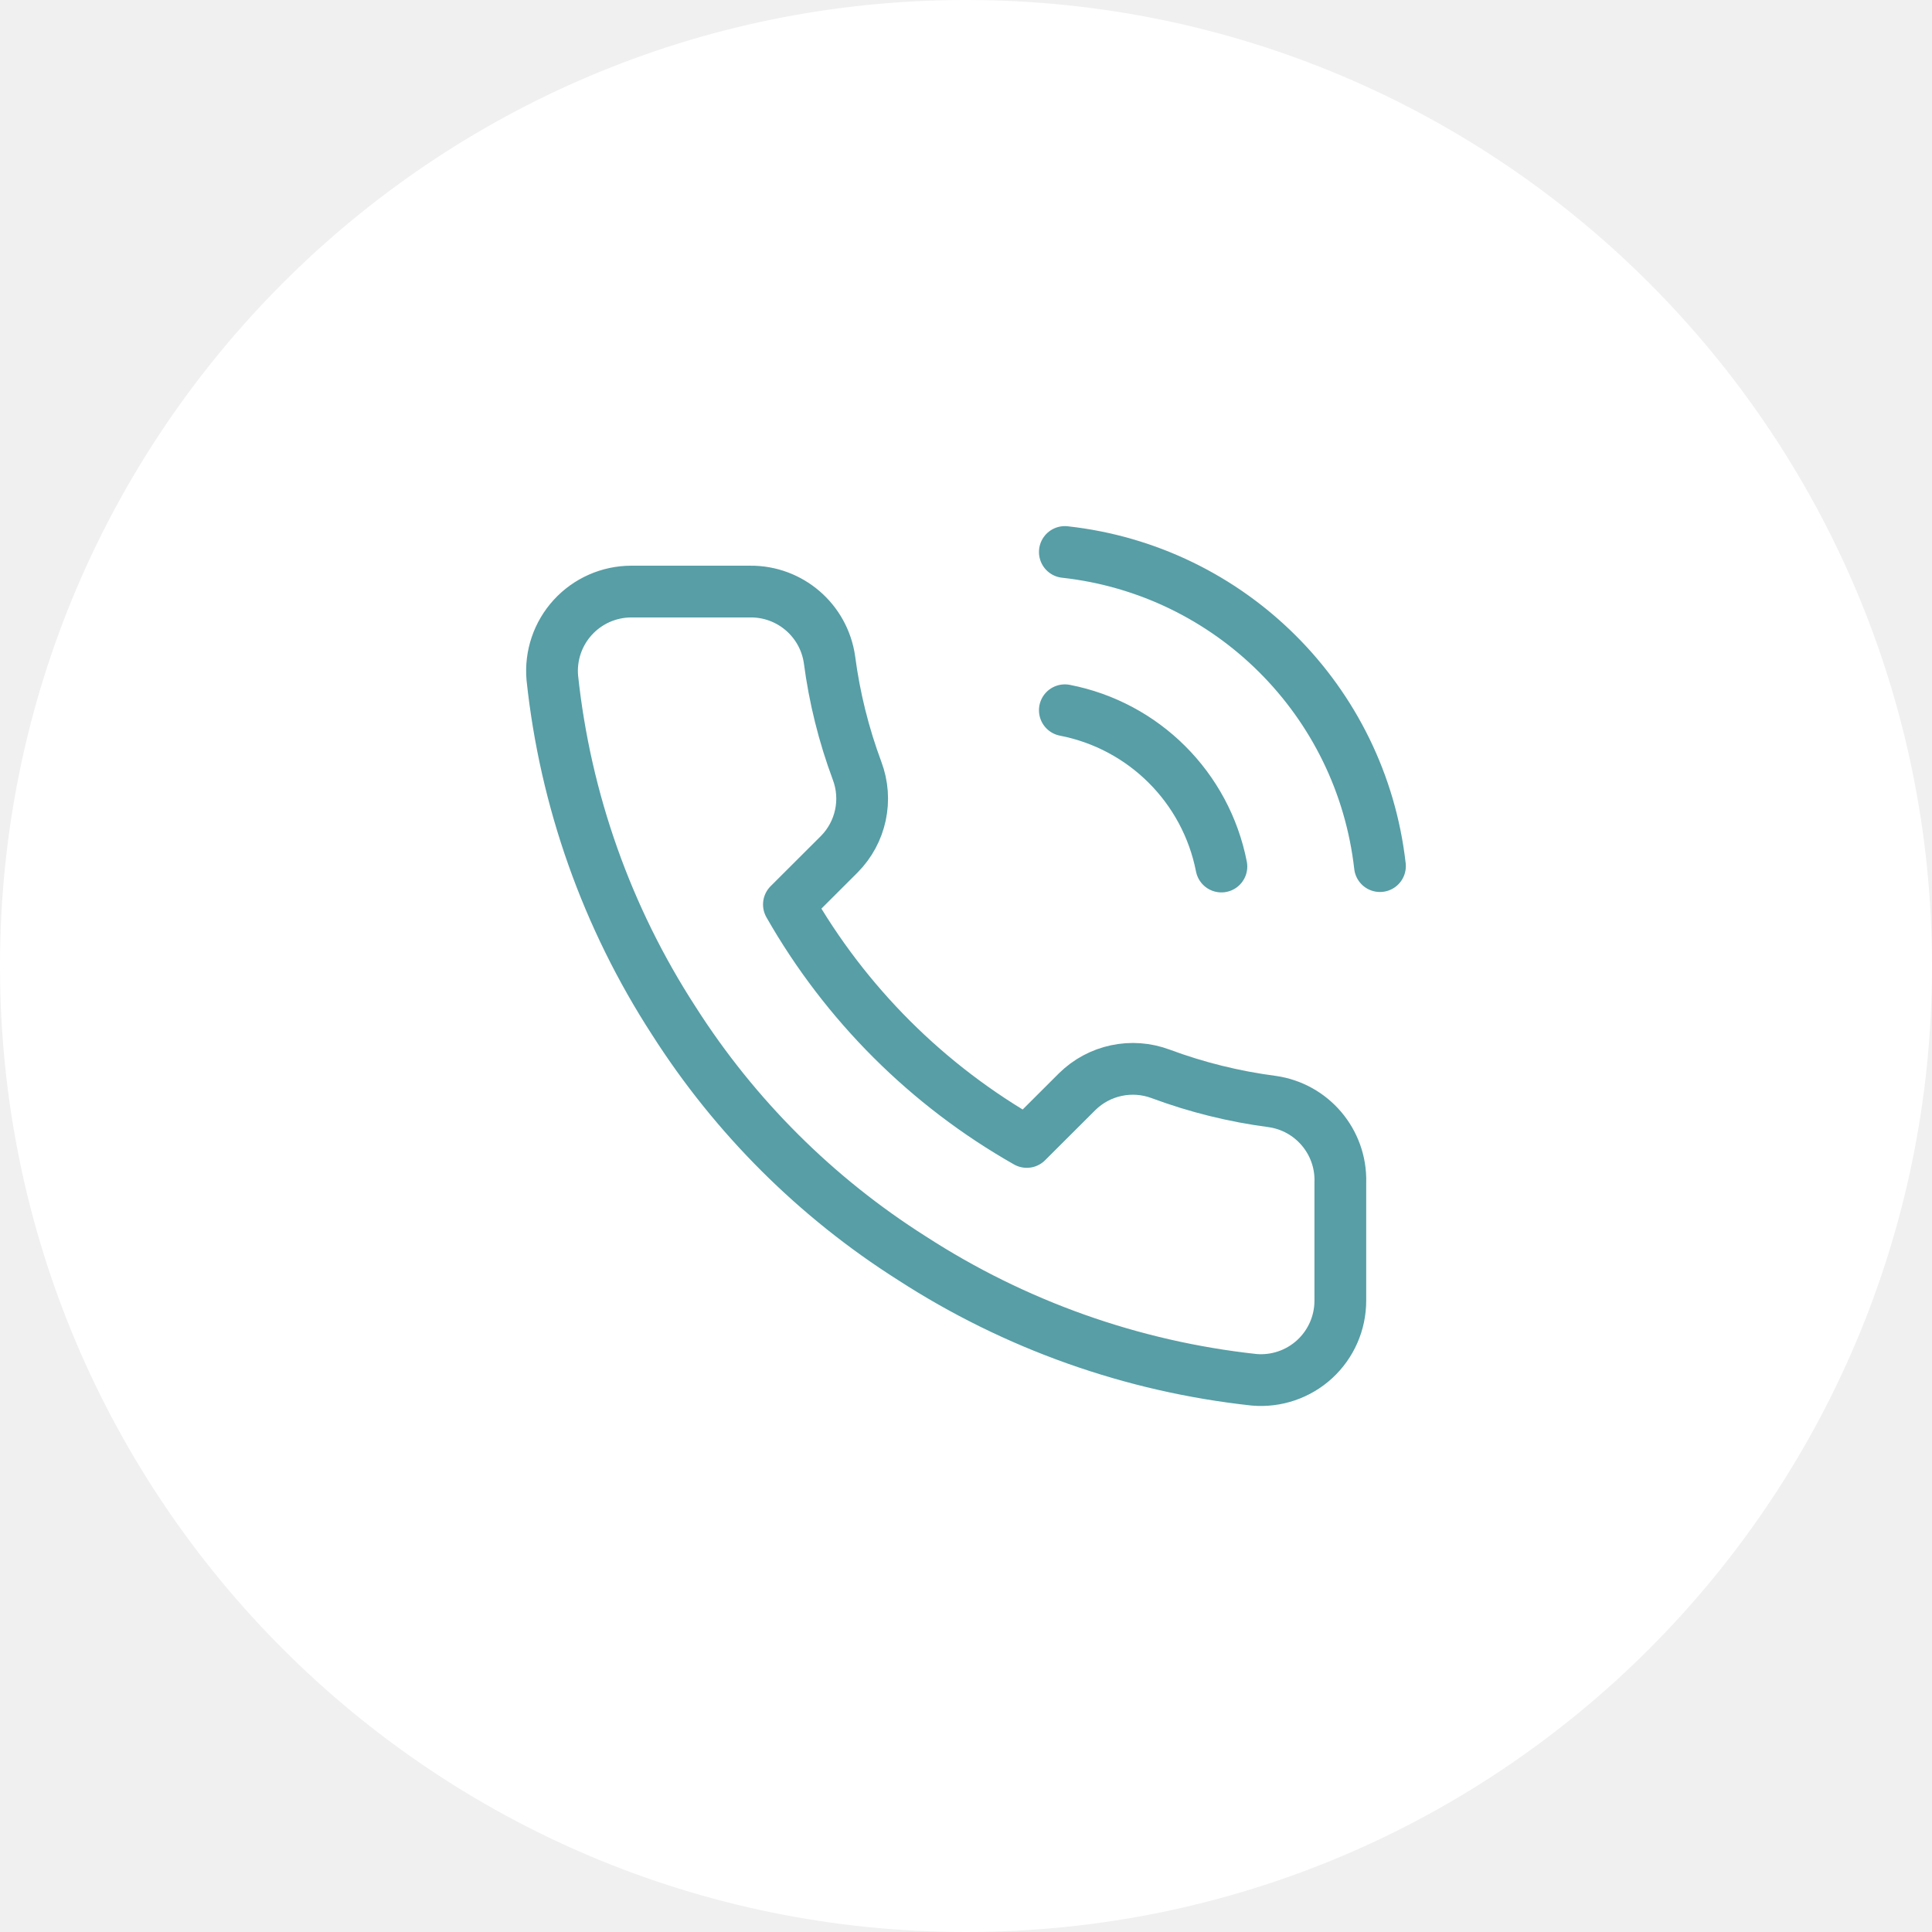
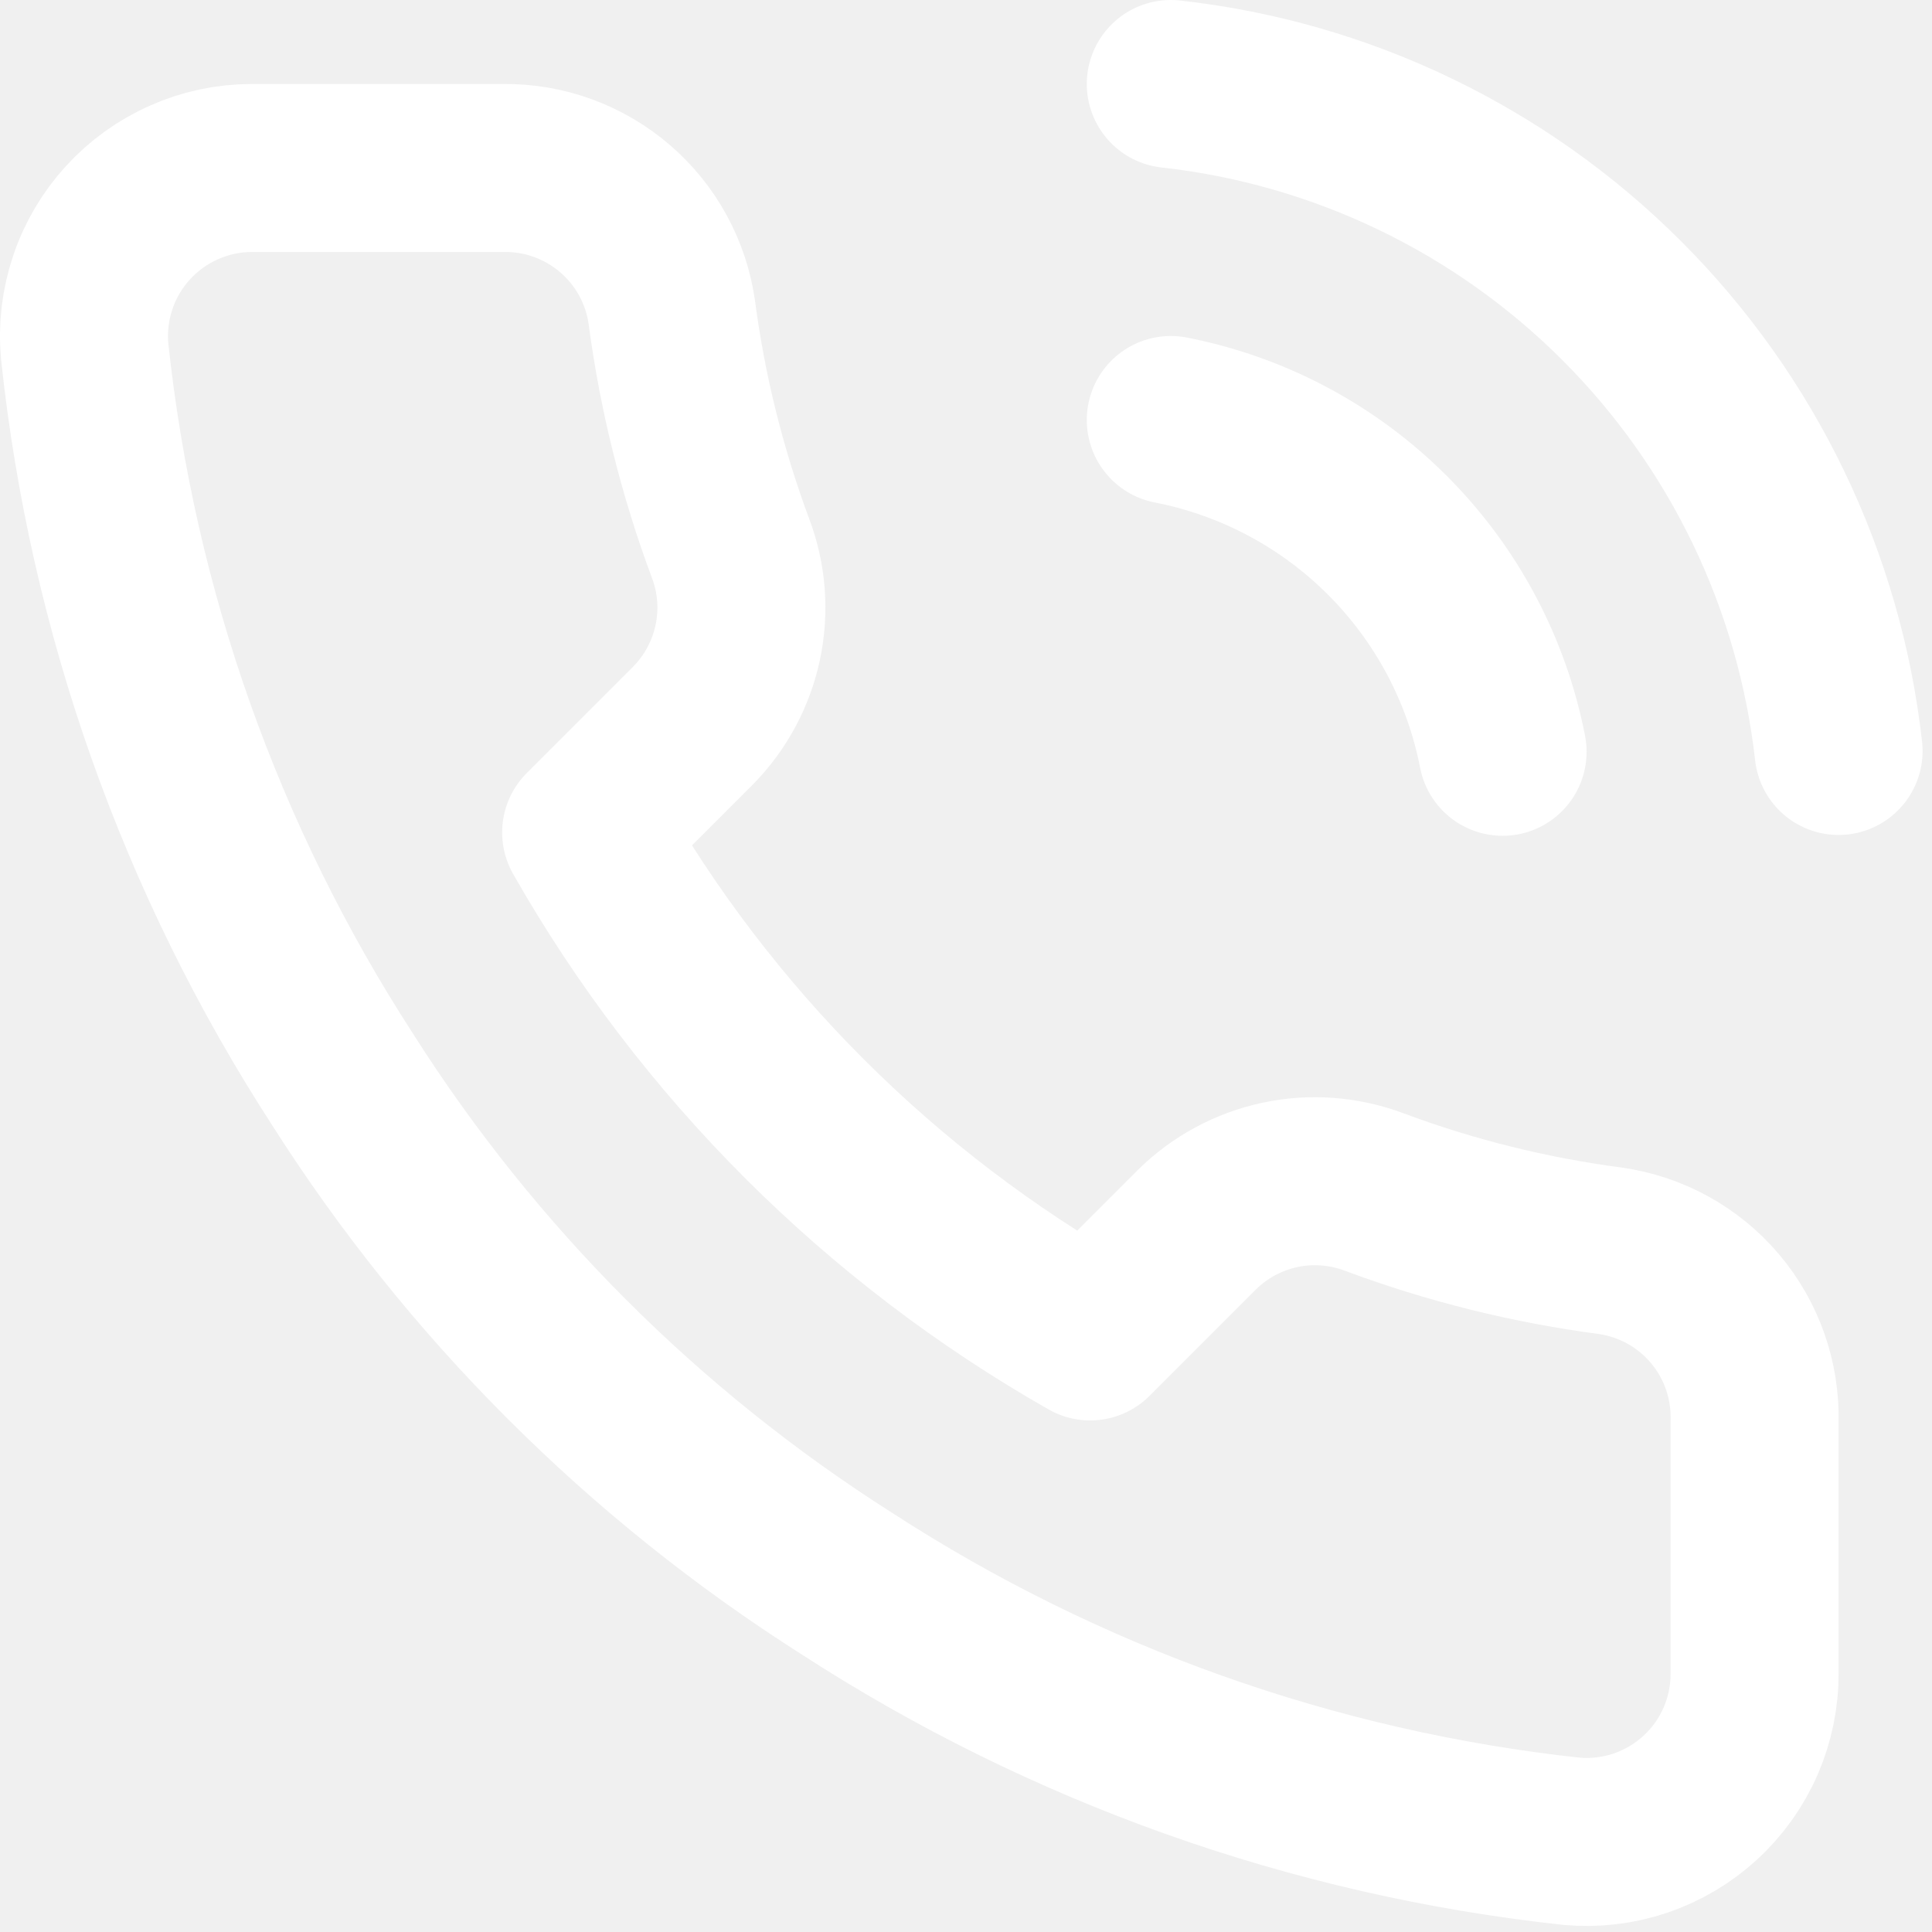
- <svg xmlns="http://www.w3.org/2000/svg" id="Component_2_1" data-name="Component 2 – 1" width="56" height="56" viewBox="0 0 56 56">
-   <rect id="Rectangle_6" data-name="Rectangle 6" width="56" height="56" rx="28" fill="#fff" />
-   <path id="Icon_feather-phone-call" data-name="Icon feather-phone-call" d="M18.033,6.087a5.739,5.739,0,0,1,4.538,4.53M18.033,1.5a10.331,10.331,0,0,1,9.134,9.105m-1.149,9.151V23.2a2.3,2.3,0,0,1-2.5,2.294A22.766,22.766,0,0,1,13.6,21.97,22.384,22.384,0,0,1,6.7,15.089,22.667,22.667,0,0,1,3.177,5.147a2.3,2.3,0,0,1,2.286-2.5H8.911a2.3,2.3,0,0,1,2.3,1.972,14.7,14.7,0,0,0,.8,3.222,2.29,2.29,0,0,1-.517,2.42l-1.459,1.456A18.366,18.366,0,0,0,16.93,18.6l1.459-1.456a2.3,2.3,0,0,1,2.424-.516,14.776,14.776,0,0,0,3.229.8A2.3,2.3,0,0,1,26.019,19.757Z" transform="translate(12.832 14.5)" fill="none" stroke="#579ea6" stroke-linecap="round" stroke-linejoin="round" stroke-width="1.5" />
+ <svg xmlns="http://www.w3.org/2000/svg" width="23" height="23" viewBox="0 0 23 23" fill="none">
+   <path d="M13.938 5C14.915 5.191 15.812 5.668 16.516 6.372C17.22 7.076 17.698 7.973 17.888 8.95M13.938 1C15.967 1.225 17.86 2.134 19.304 3.577C20.749 5.02 21.66 6.911 21.888 8.94M20.888 16.92V19.92C20.889 20.198 20.832 20.474 20.721 20.729C20.609 20.985 20.445 21.214 20.24 21.402C20.035 21.59 19.793 21.733 19.529 21.823C19.265 21.912 18.985 21.945 18.708 21.92C15.631 21.586 12.675 20.534 10.078 18.85C7.662 17.315 5.613 15.266 4.078 12.85C2.388 10.241 1.336 7.271 1.008 4.18C0.983 3.903 1.016 3.625 1.105 3.362C1.193 3.098 1.336 2.857 1.523 2.652C1.71 2.447 1.938 2.283 2.192 2.171C2.446 2.058 2.72 2 2.998 2H5.998C6.483 1.995 6.954 2.167 7.322 2.484C7.69 2.8 7.93 3.239 7.998 3.72C8.125 4.68 8.36 5.623 8.698 6.53C8.833 6.888 8.862 7.277 8.782 7.651C8.702 8.025 8.517 8.368 8.248 8.64L6.978 9.91C8.402 12.414 10.475 14.486 12.978 15.91L14.248 14.64C14.52 14.371 14.863 14.186 15.237 14.106C15.611 14.026 16 14.056 16.358 14.19C17.265 14.529 18.208 14.763 19.168 14.89C19.654 14.959 20.098 15.203 20.415 15.578C20.732 15.952 20.9 16.43 20.888 16.92Z" stroke="white" stroke-width="2" stroke-linecap="round" stroke-linejoin="round" />
</svg>
